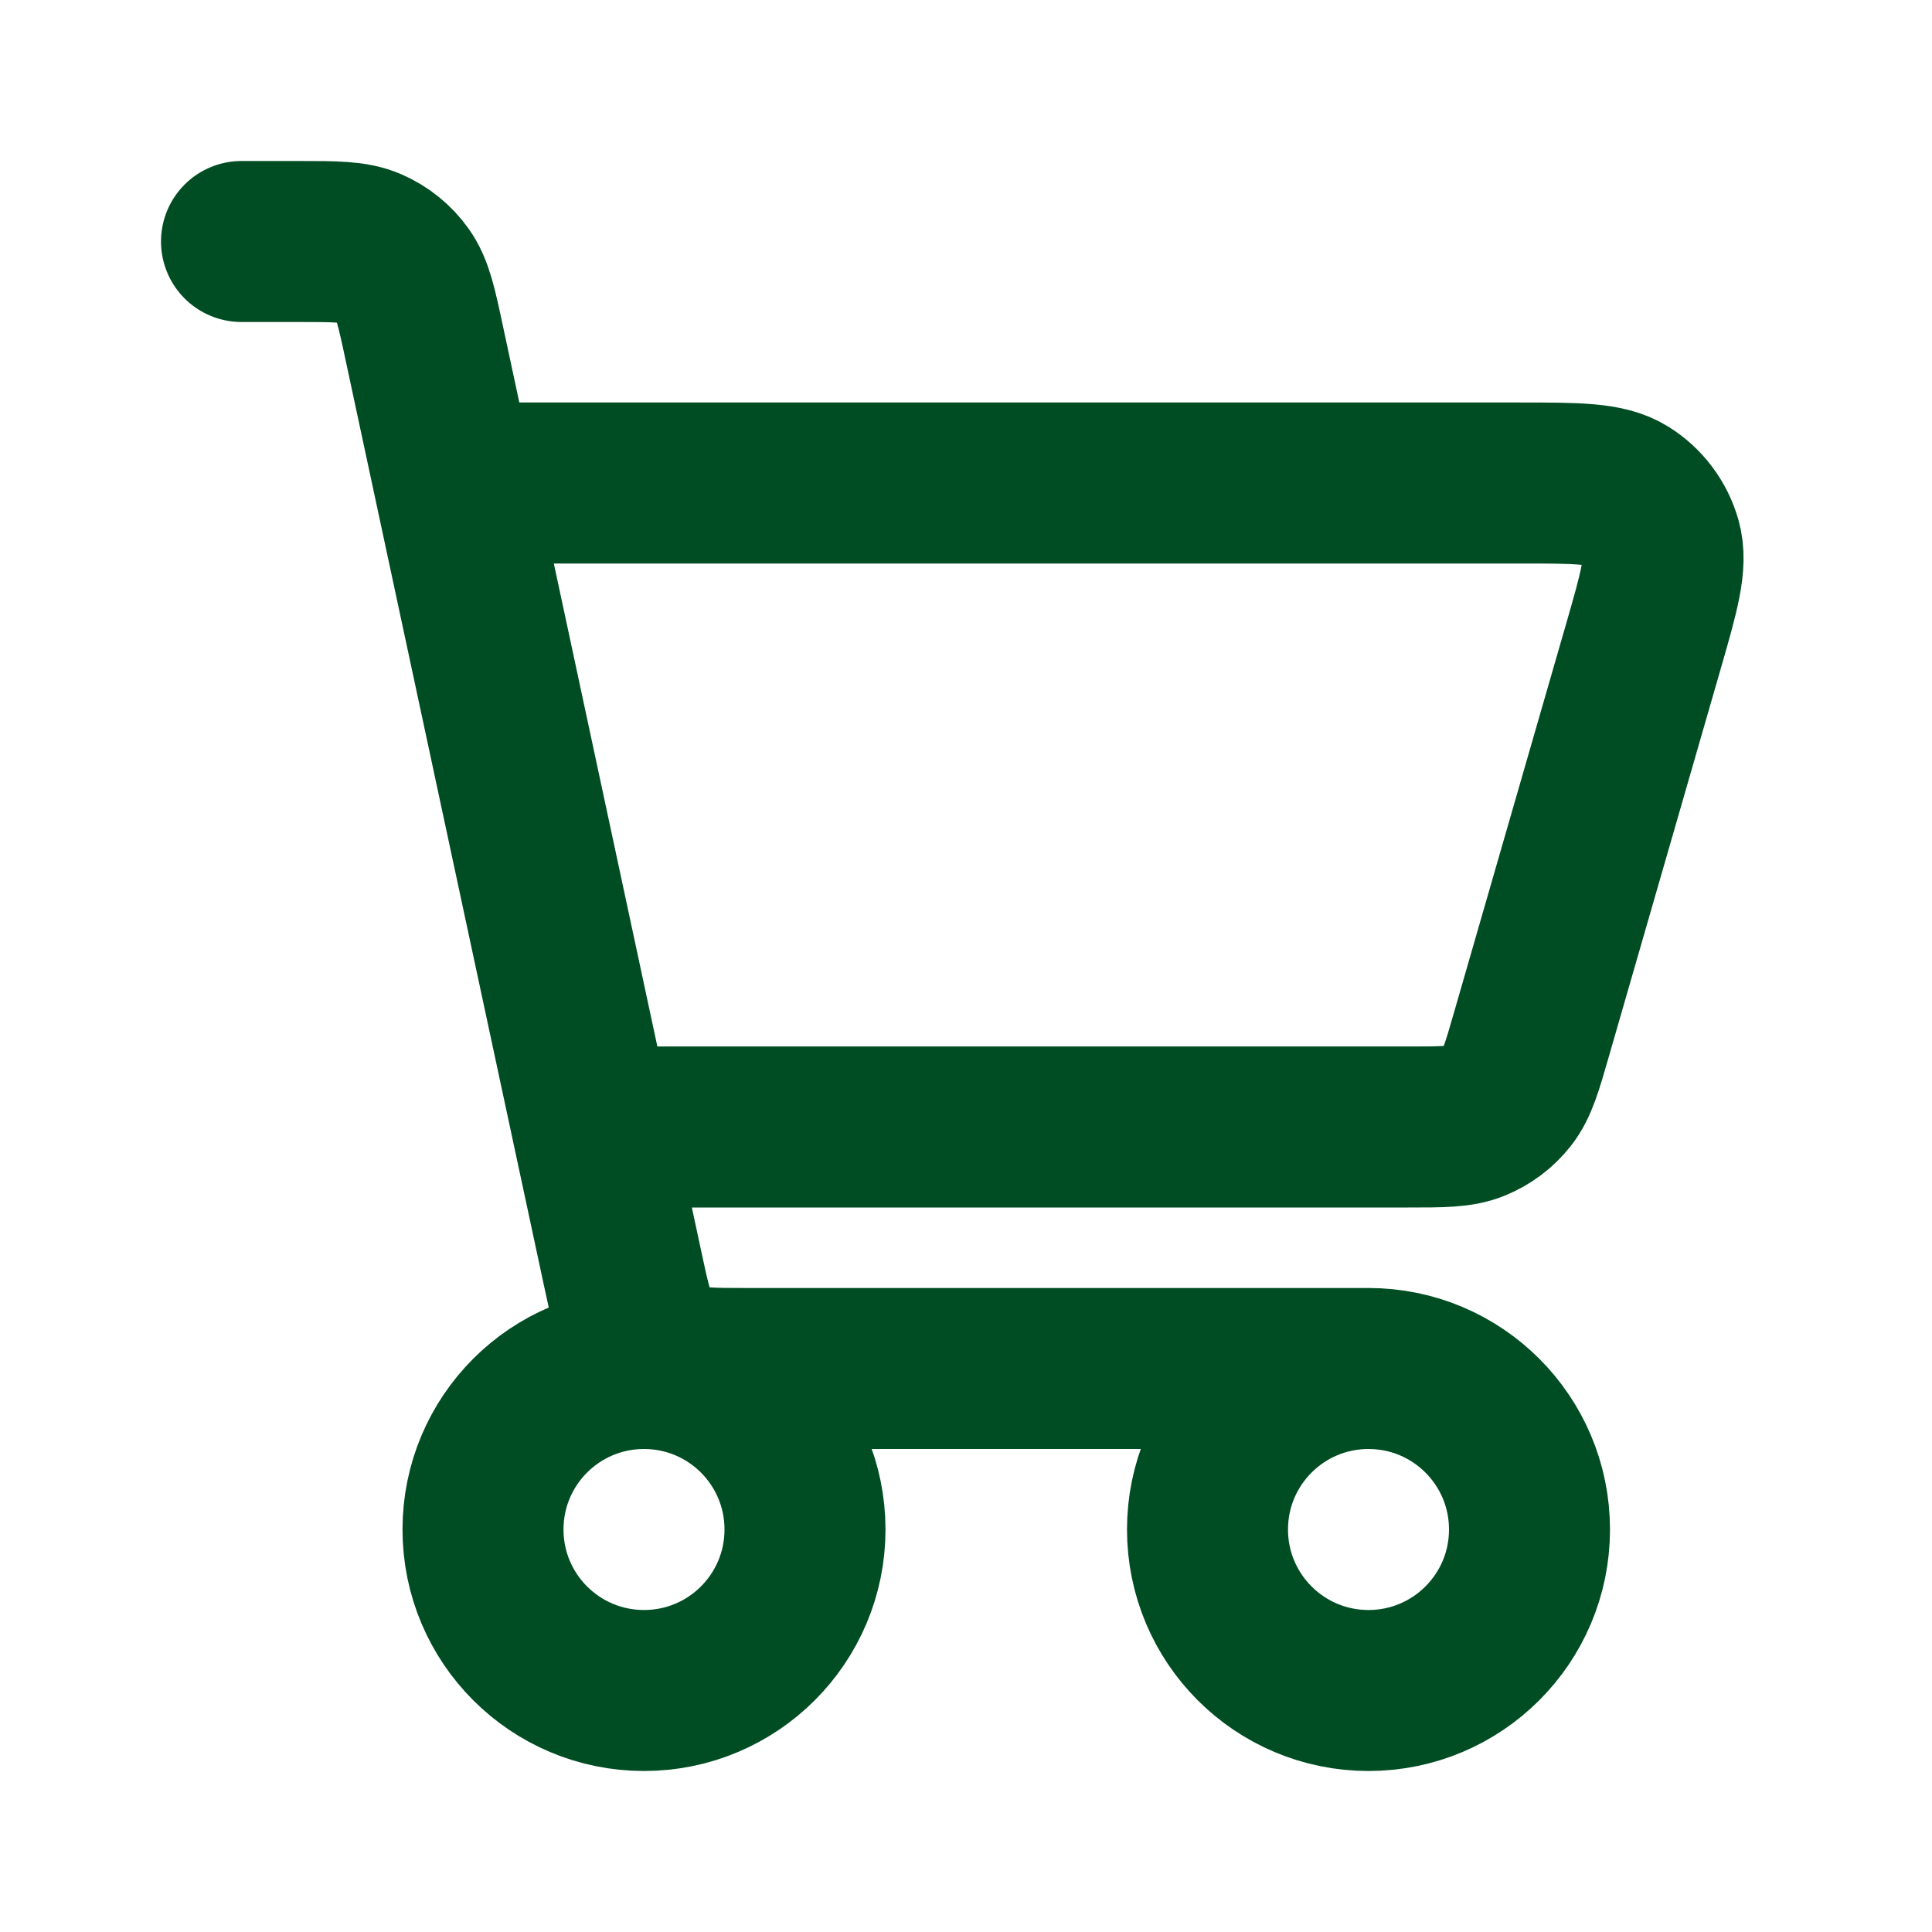
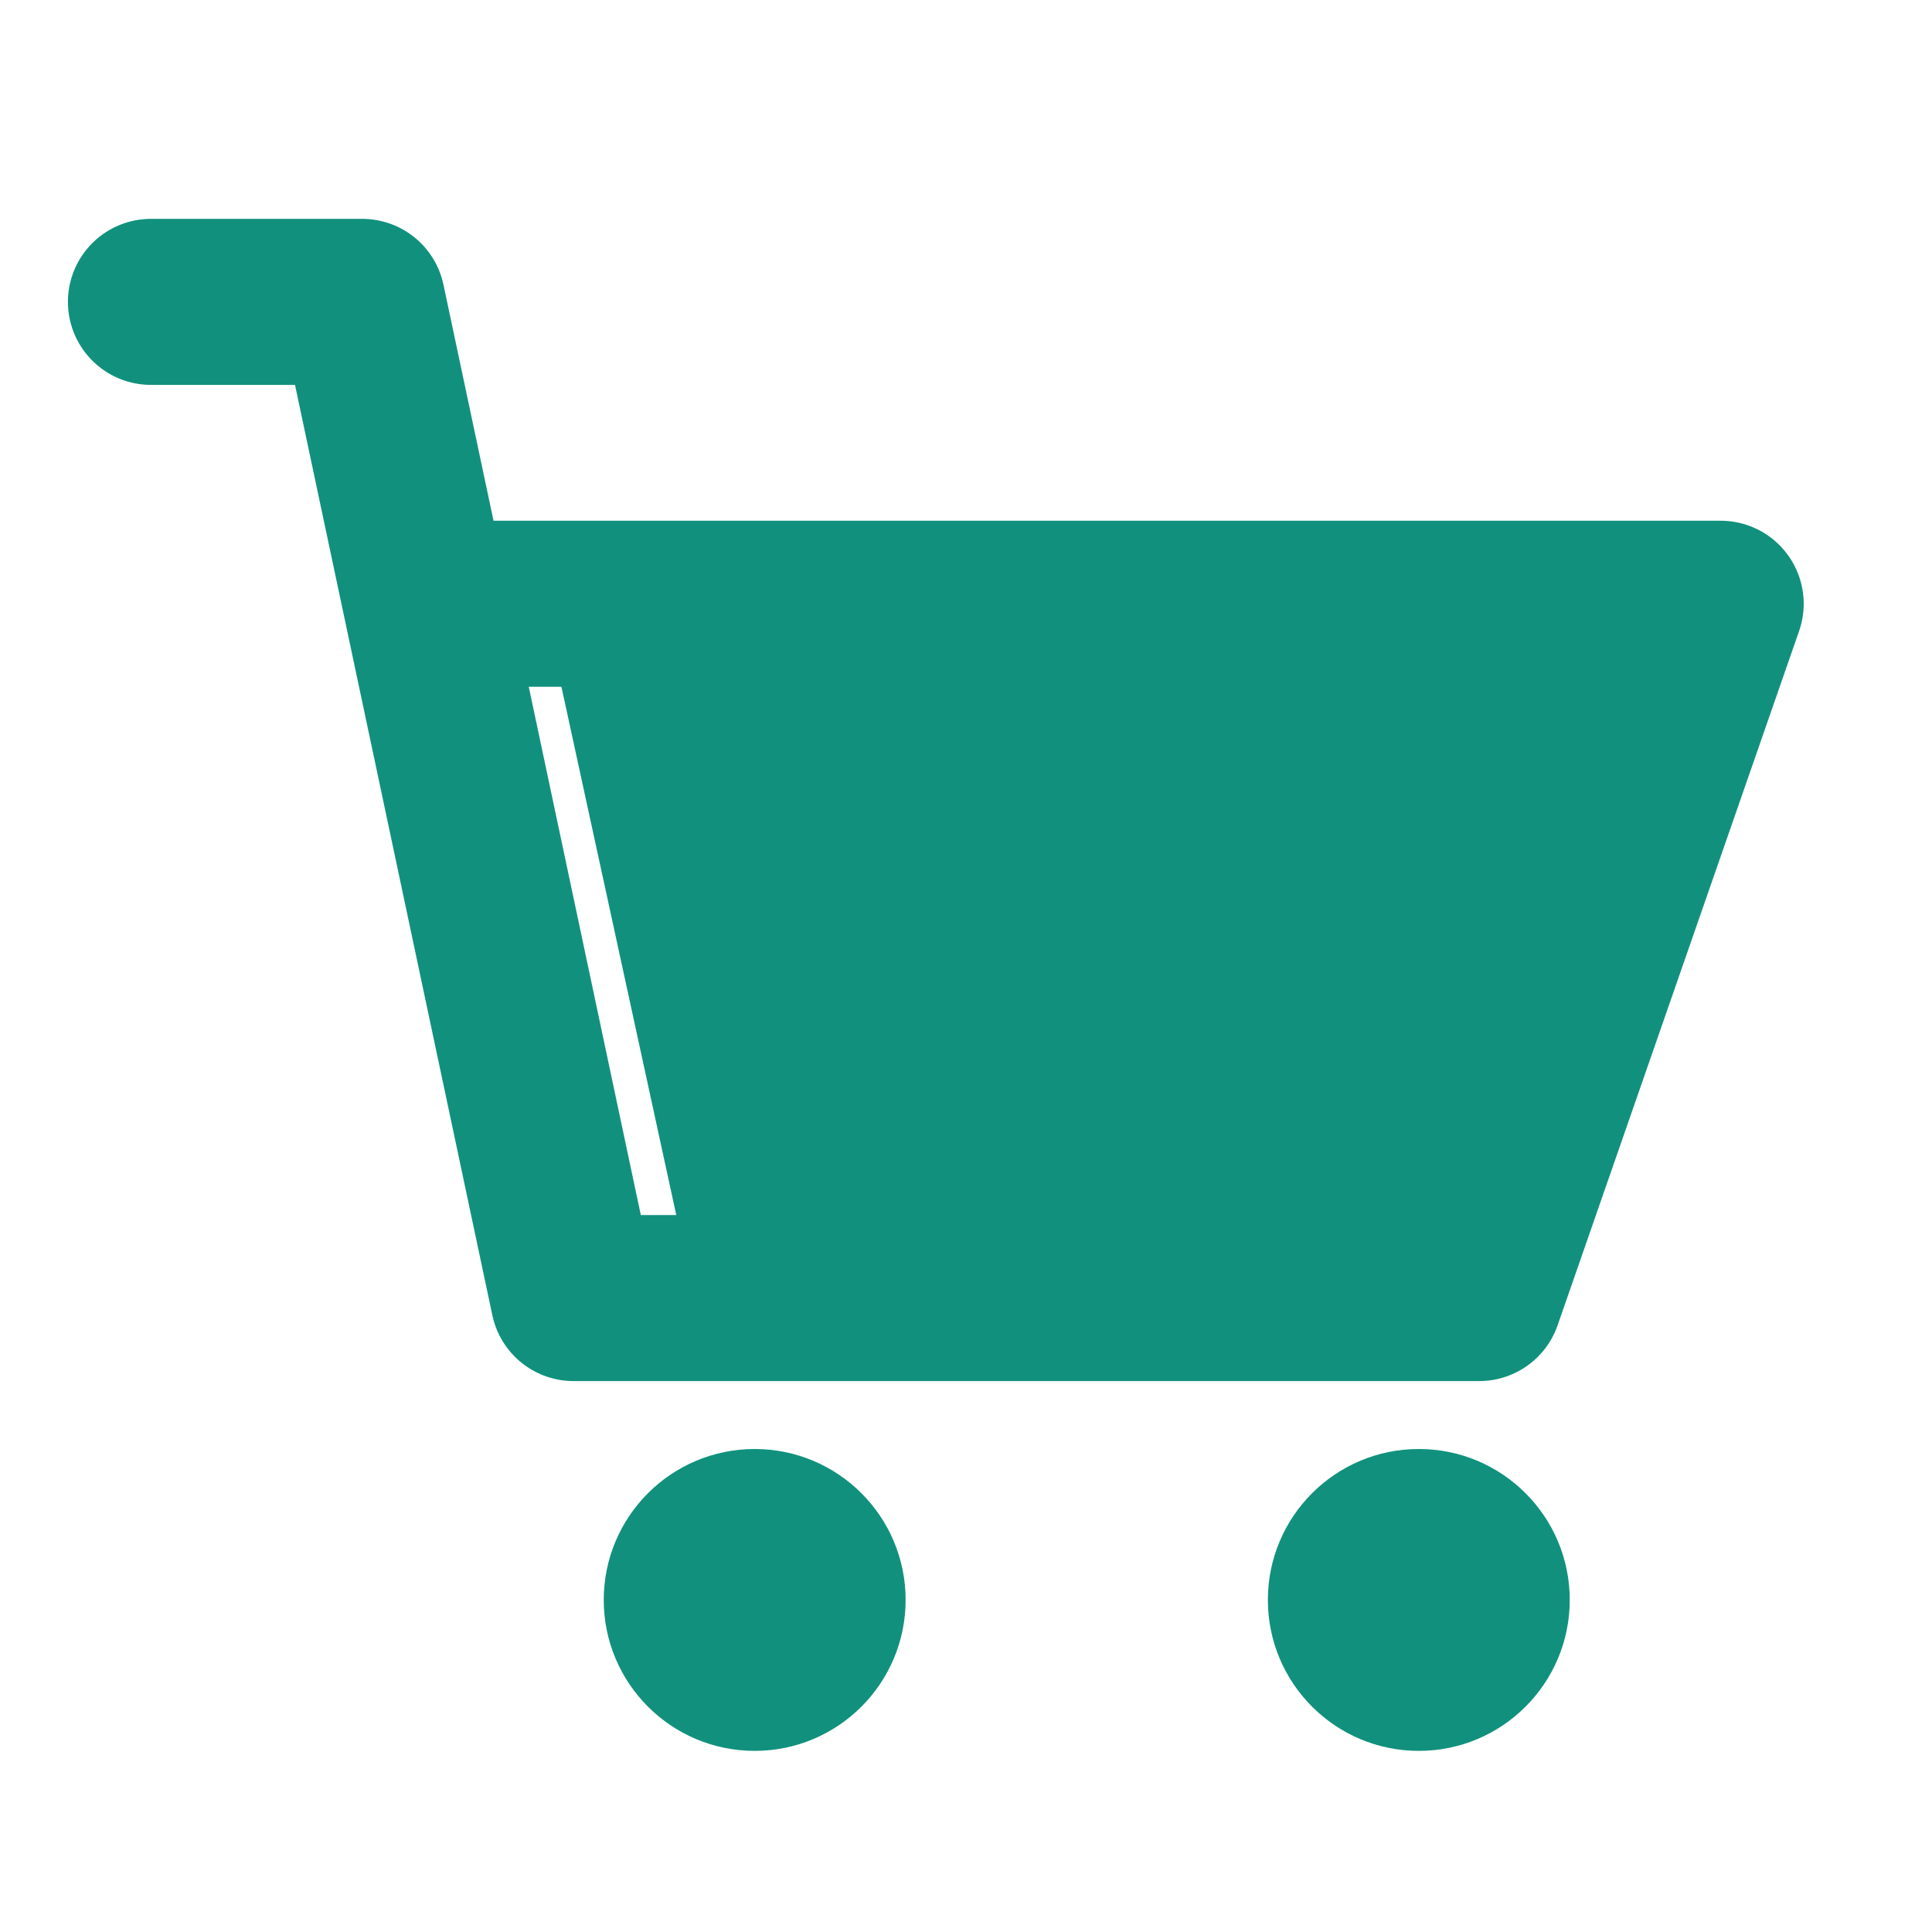
- <svg xmlns="http://www.w3.org/2000/svg" width="800px" height="800px" viewBox="0 0 24 24" fill="none">
-   <g id="SVGRepo_bgCarrier" stroke-width="0" />
-   <g id="SVGRepo_tracerCarrier" stroke-linecap="round" stroke-linejoin="round" />
-   <g id="SVGRepo_iconCarrier">
-     <g id="Interface / Shopping_Cart_01">
-       <path id="Vector" d="M17 17C15.895 17 15 17.895 15 19C15 20.105 15.895 21 17 21C18.105 21 19 20.105 19 19C19 17.895 18.105 17 17 17ZM17 17H9.294C8.833 17 8.602 17 8.412 16.918C8.245 16.846 8.099 16.729 7.994 16.581C7.875 16.414 7.827 16.191 7.733 15.751L5.271 4.265C5.175 3.814 5.126 3.588 5.006 3.42C4.9 3.271 4.755 3.154 4.587 3.082C4.397 3 4.168 3 3.707 3H3M6 6H18.873C19.595 6 19.956 6 20.198 6.15C20.41 6.282 20.565 6.489 20.633 6.729C20.71 7.003 20.611 7.35 20.411 8.043L19.026 12.844C18.907 13.258 18.847 13.465 18.726 13.619C18.619 13.755 18.477 13.861 18.317 13.926C18.136 14 17.921 14 17.492 14H7.73M8 21C6.895 21 6 20.105 6 19C6 17.895 6.895 17 8 17C9.105 17 10 17.895 10 19C10 20.105 9.105 21 8 21Z" stroke="#014d23" stroke-width="2" stroke-linecap="round" stroke-linejoin="round" />
-     </g>
-   </g>
+ <svg xmlns="http://www.w3.org/2000/svg" font-family="-apple-system-body, ui-sans-serif, -apple-system, system-ui, &quot;Segoe UI&quot;, Helvetica, &quot;Apple Color Emoji&quot;, Arial, sans-serif, &quot;Segoe UI Emoji&quot;, &quot;Segoe UI Symbol&quot;" font-weight="400" data-d-component="svg" fill="none" height="120px" style="color:rgb(237, 237, 237)" viewBox="0 0 64 64" width="120px">
+   <path d="M5 10H12L19 43H49L57 20H15" stroke="#11917D" stroke-width="5.5" stroke-linecap="round" stroke-linejoin="round" />
+   <path d="M18 20H57L49 43H23Z" fill="#11917D" />
+   <circle cx="25" cy="53" r="5" fill="#11917D" />
+   <circle cx="47" cy="53" r="5" fill="#11917D" />
</svg>
